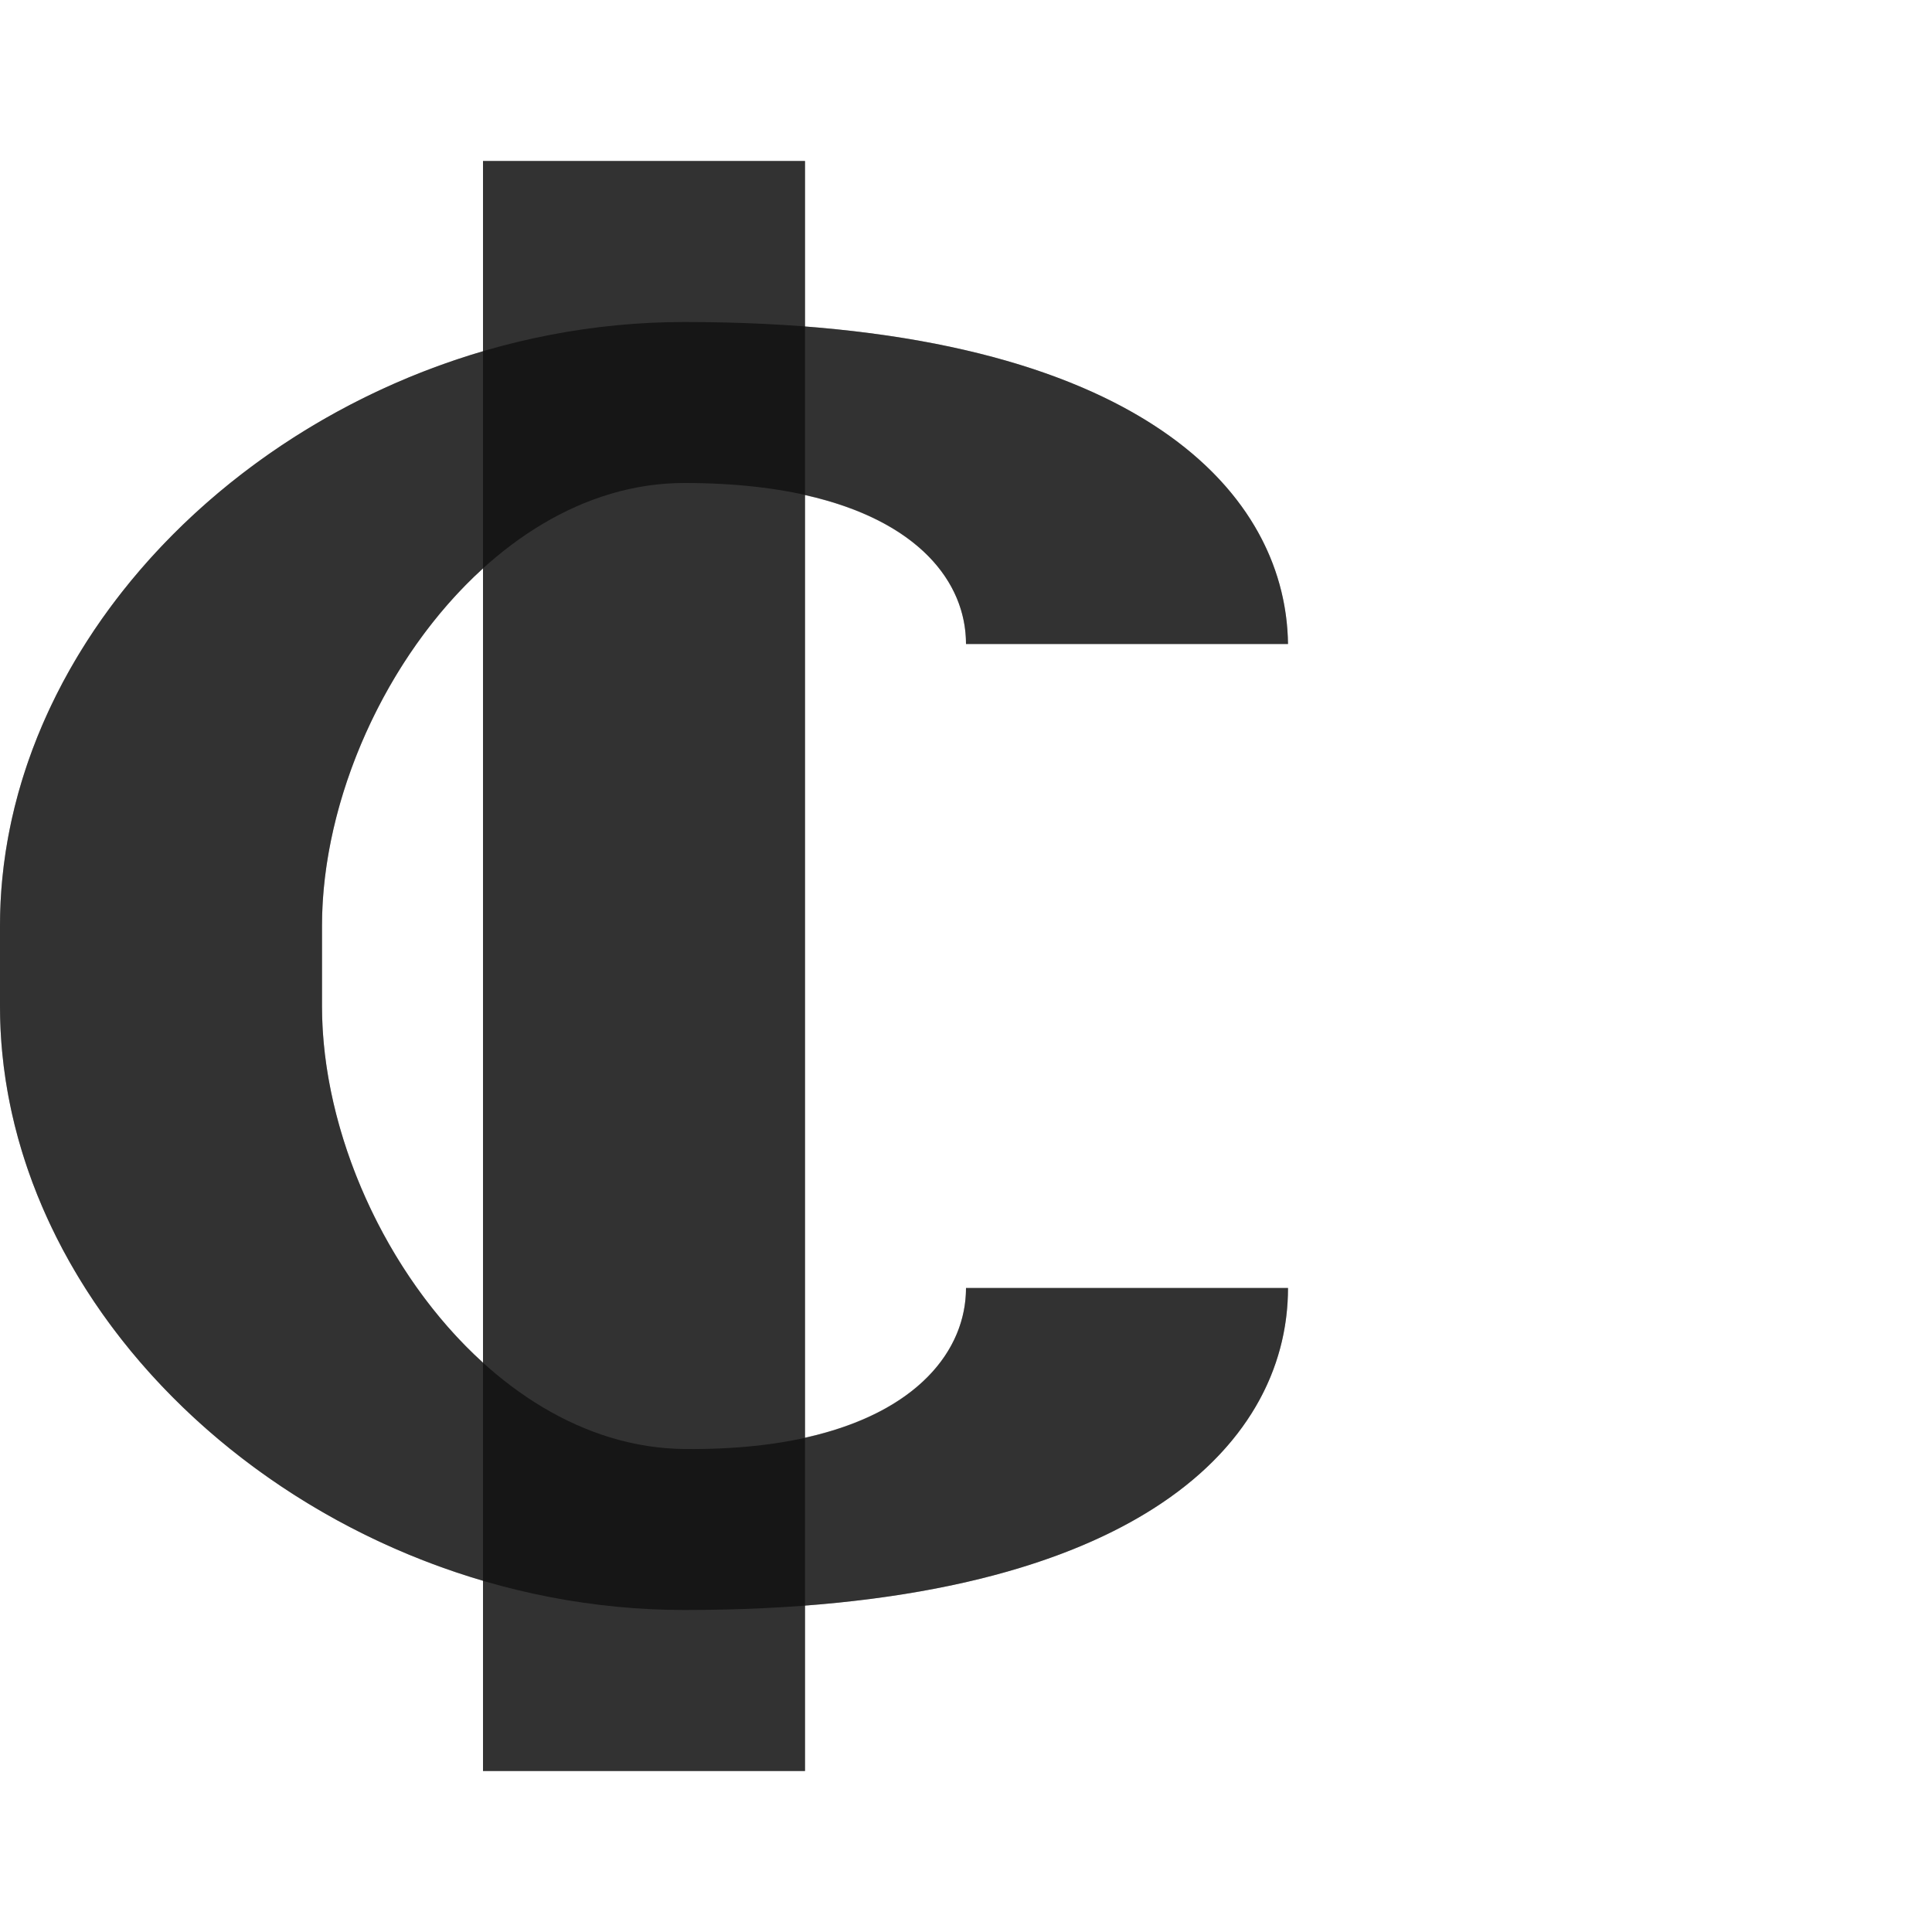
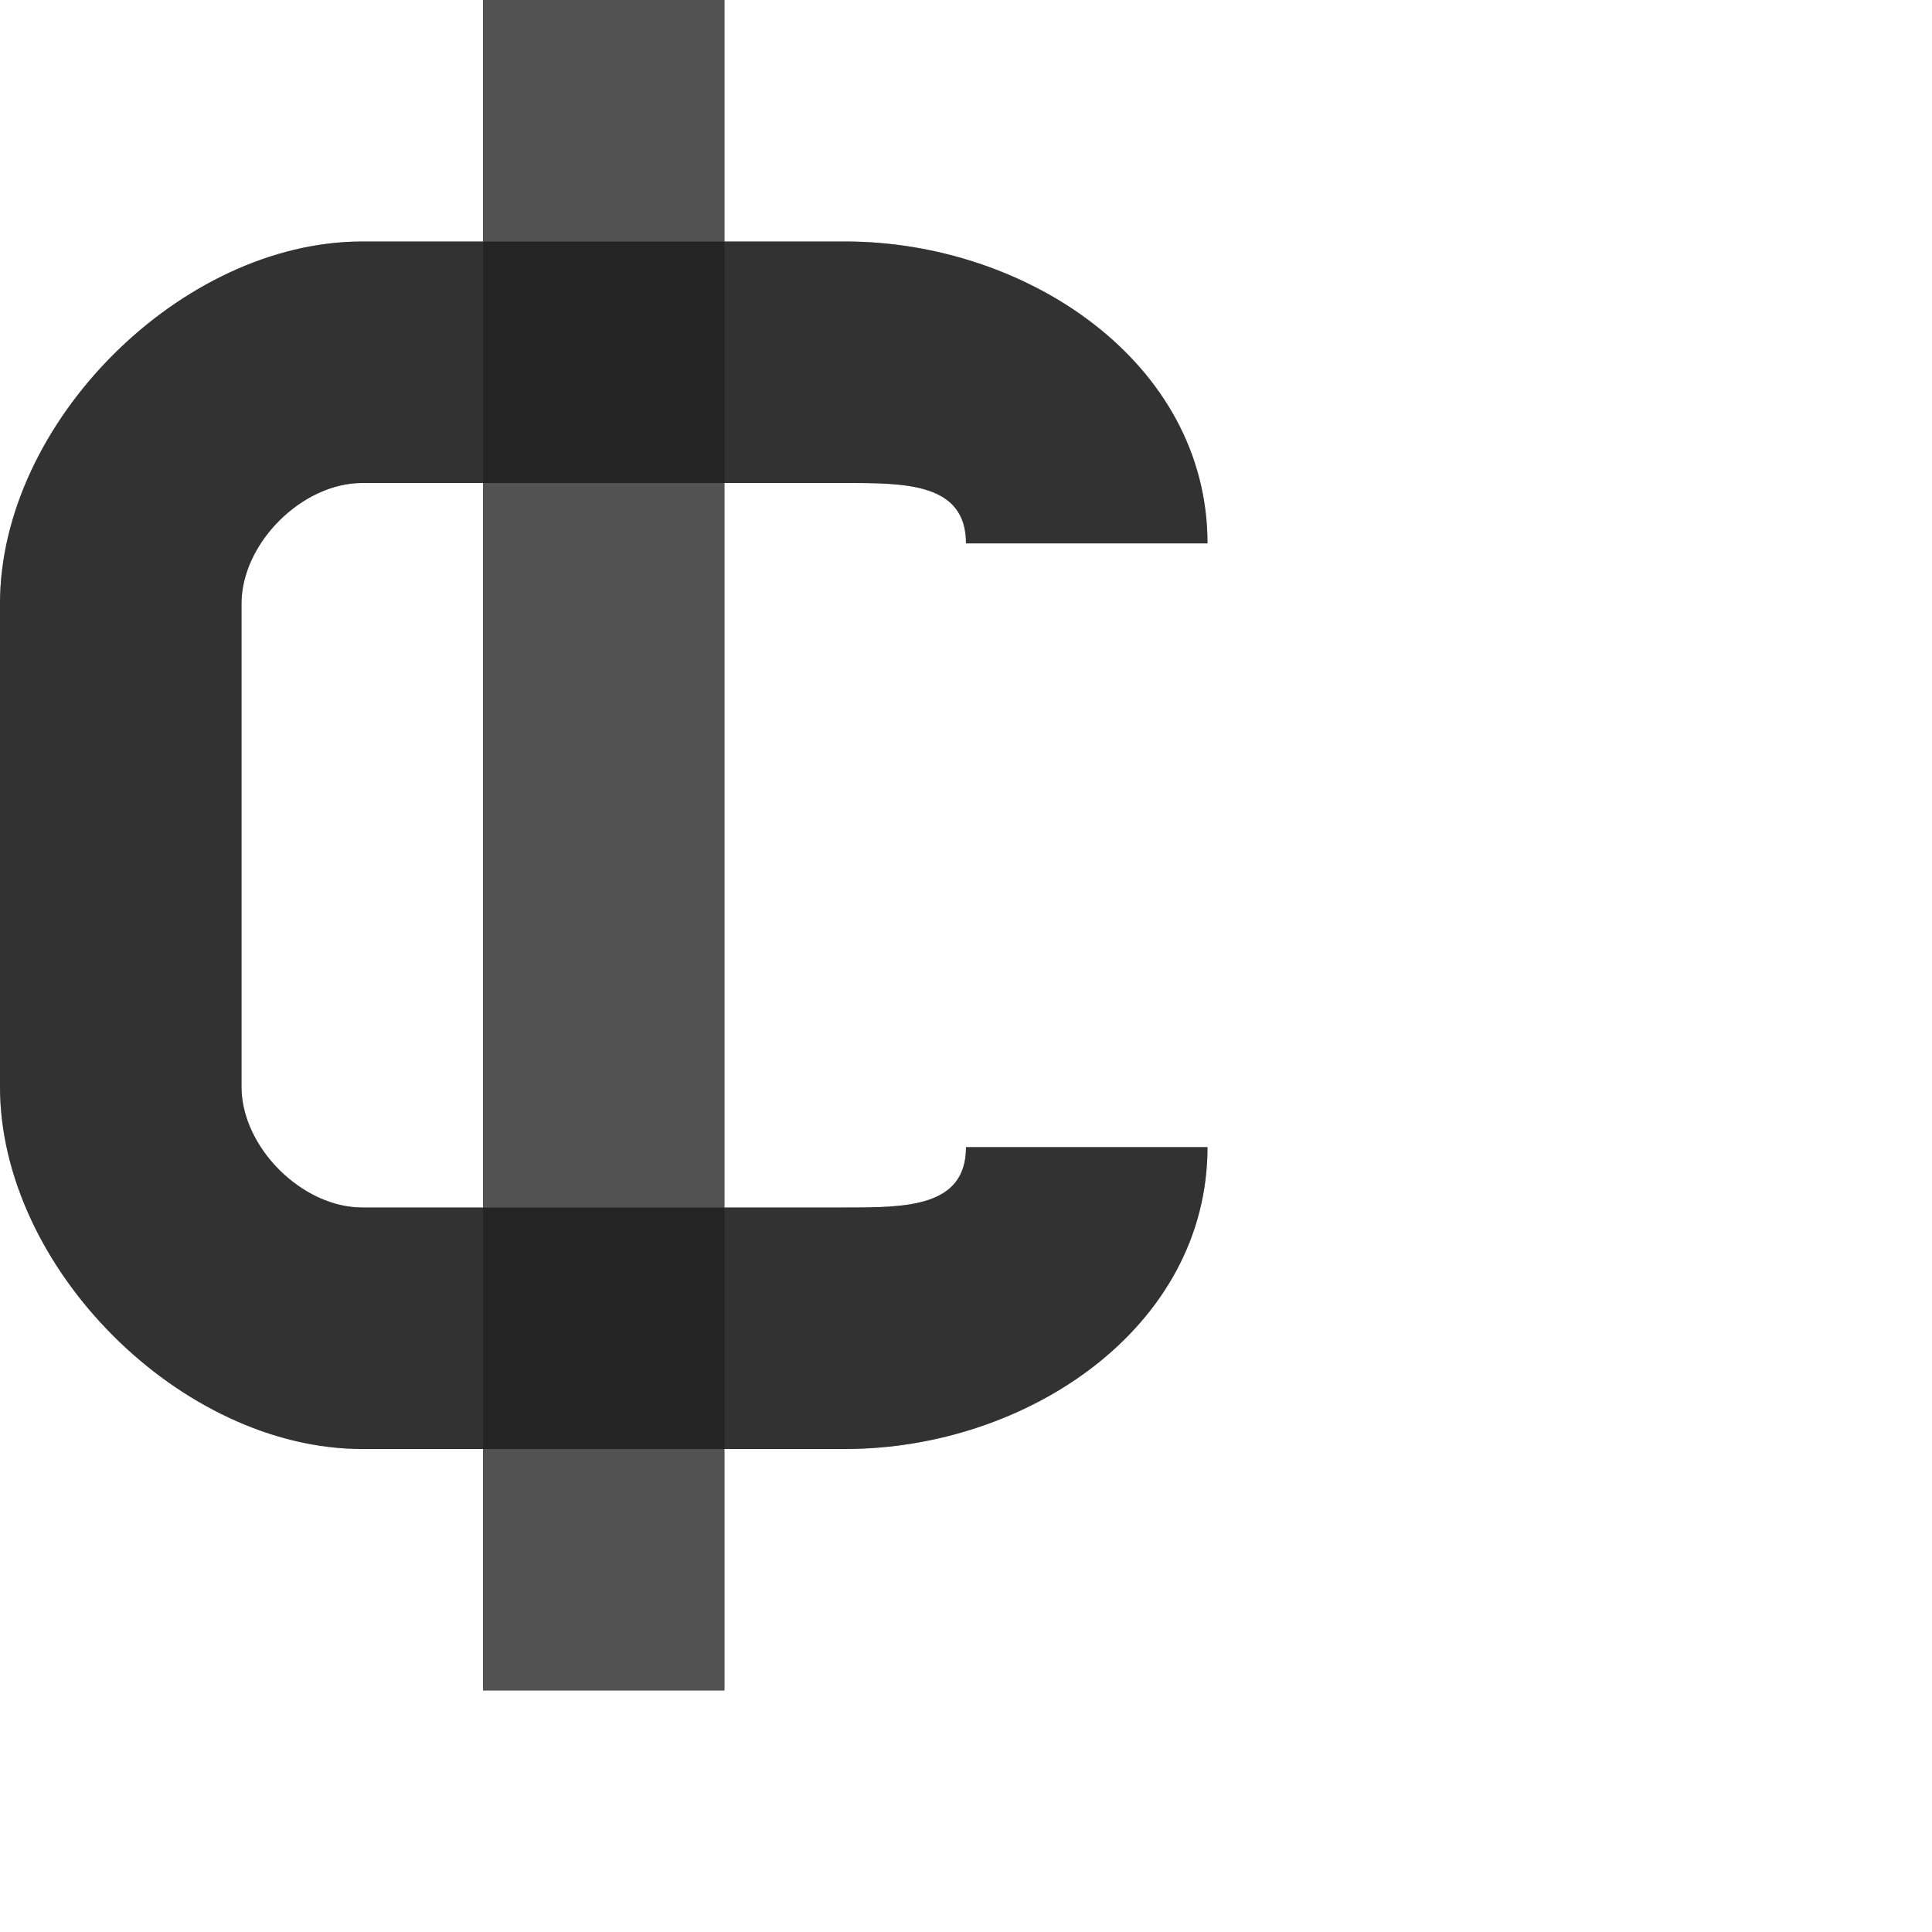
- <svg xmlns="http://www.w3.org/2000/svg" width="1200" height="1200" viewBox="0 0 1200 1200" version="1.1" id="svg1" xml:space="preserve">
+ <svg xmlns="http://www.w3.org/2000/svg" width="800" height="800" viewBox="0 0 800 800" version="1.1" id="svg1" xml:space="preserve">
  <defs id="defs1" />
  <g id="layer1">
-     <path id="path2" style="fill:#000000;fill-opacity:0.555;fill-rule:evenodd;stroke-width:1" d="M 800,400 C 798.728,301.658 700,200 425,200 c -225,0 -425,175 -425,375 v 50 c 0,200 200,375 425,375 275,0 375,-100 375,-200 H 600 c 0,50 -50.443,101.272 -175,100 -124.993,-1.277 -225,-150 -225,-275 v -50 C 200,450 300,300 425,300 550,300 600,350 600,400 Z" />
-     <rect style="fill:#000000;fill-opacity:0.555;fill-rule:evenodd;stroke:none;stroke-width:4;stroke-linecap:square;stroke-linejoin:bevel;stroke-miterlimit:4.5;stroke-opacity:0.56;stop-color:#000000" id="rect60890" width="200" height="1000" x="300" y="100" />
-     <path id="path2-8" style="fill:#000000;fill-opacity:0.555;fill-rule:evenodd;stroke-width:1" d="M 300 100 L 300 218.166 C 130.89 267.834 0 413.216 0 575 L 0 625 C 0 786.784 130.89 932.166 300 981.834 L 300 1100 L 500 1100 L 500 997.254 C 718.388 980.607 800 890.315 800 800 L 600 800 C 600 838.374 570.125 877.401 500 892.945 L 500 307.535 C 570.332 323.281 600 361.594 600 400 L 800 400 C 798.851 311.187 718.173 219.692 500 202.791 L 500 100 L 300 100 z M 300 353.07 L 300 846.367 C 239.562 791.564 200 703.605 200 625 L 200 575 C 200 496.394 239.561 407.93 300 353.07 z " />
+     <path id="path352-3-2-2" style="fill:#000000;fill-opacity:0.555;fill-rule:evenodd;stroke:none;stroke-width:3px;stroke-linecap:butt;stroke-linejoin:miter;stroke-opacity:1" d="M 150,100 C 75,100 0,175 0,250 v 200 c 0,75 75,150 150,150 h 200 c 75,0 150,-50 150,-125 H 400 c 0,25 -25,25 -50,25 H 150 c -25,0 -50,-25 -50,-50 V 250 c 0,-25 25,-50 50,-50 h 200 c 25,0 50,8e-5 50,25 H 500 C 500,150 425,100 350,100 Z" />
+     <rect style="opacity:0.49;fill:#000000;fill-opacity:0.555;fill-rule:evenodd;stroke-width:100;stroke-linecap:round;stroke-linejoin:round;stroke-miterlimit:4.5;stop-color:#000000" id="rect17045" width="100" height="700" x="200" y="0" />
+     <path id="path352-3-2-2-4" style="fill:#000000;fill-opacity:0.555;fill-rule:evenodd;stroke:none;stroke-width:3px;stroke-linecap:butt;stroke-linejoin:miter;stroke-opacity:1" d="M 200 0 L 200 100 L 150 100 C 75 100 0 175 0 250 L 0 450 C 0 525 75 600 150 600 L 200 600 L 200 700 L 300 700 L 300 600 L 350 600 C 425 600 500 550 500 475 L 400 475 C 400 500 375 500 350 500 L 300 500 L 300 200 L 350 200 C 375 200 400 200 400 225 L 500 225 C 500 150 425 100 350 100 L 300 100 L 300 0 L 200 0 z M 150 200 L 200 200 L 200 500 L 150 500 C 125 500 100 475 100 450 L 100 250 C 100 225 125 200 150 200 z " />
  </g>
</svg>
